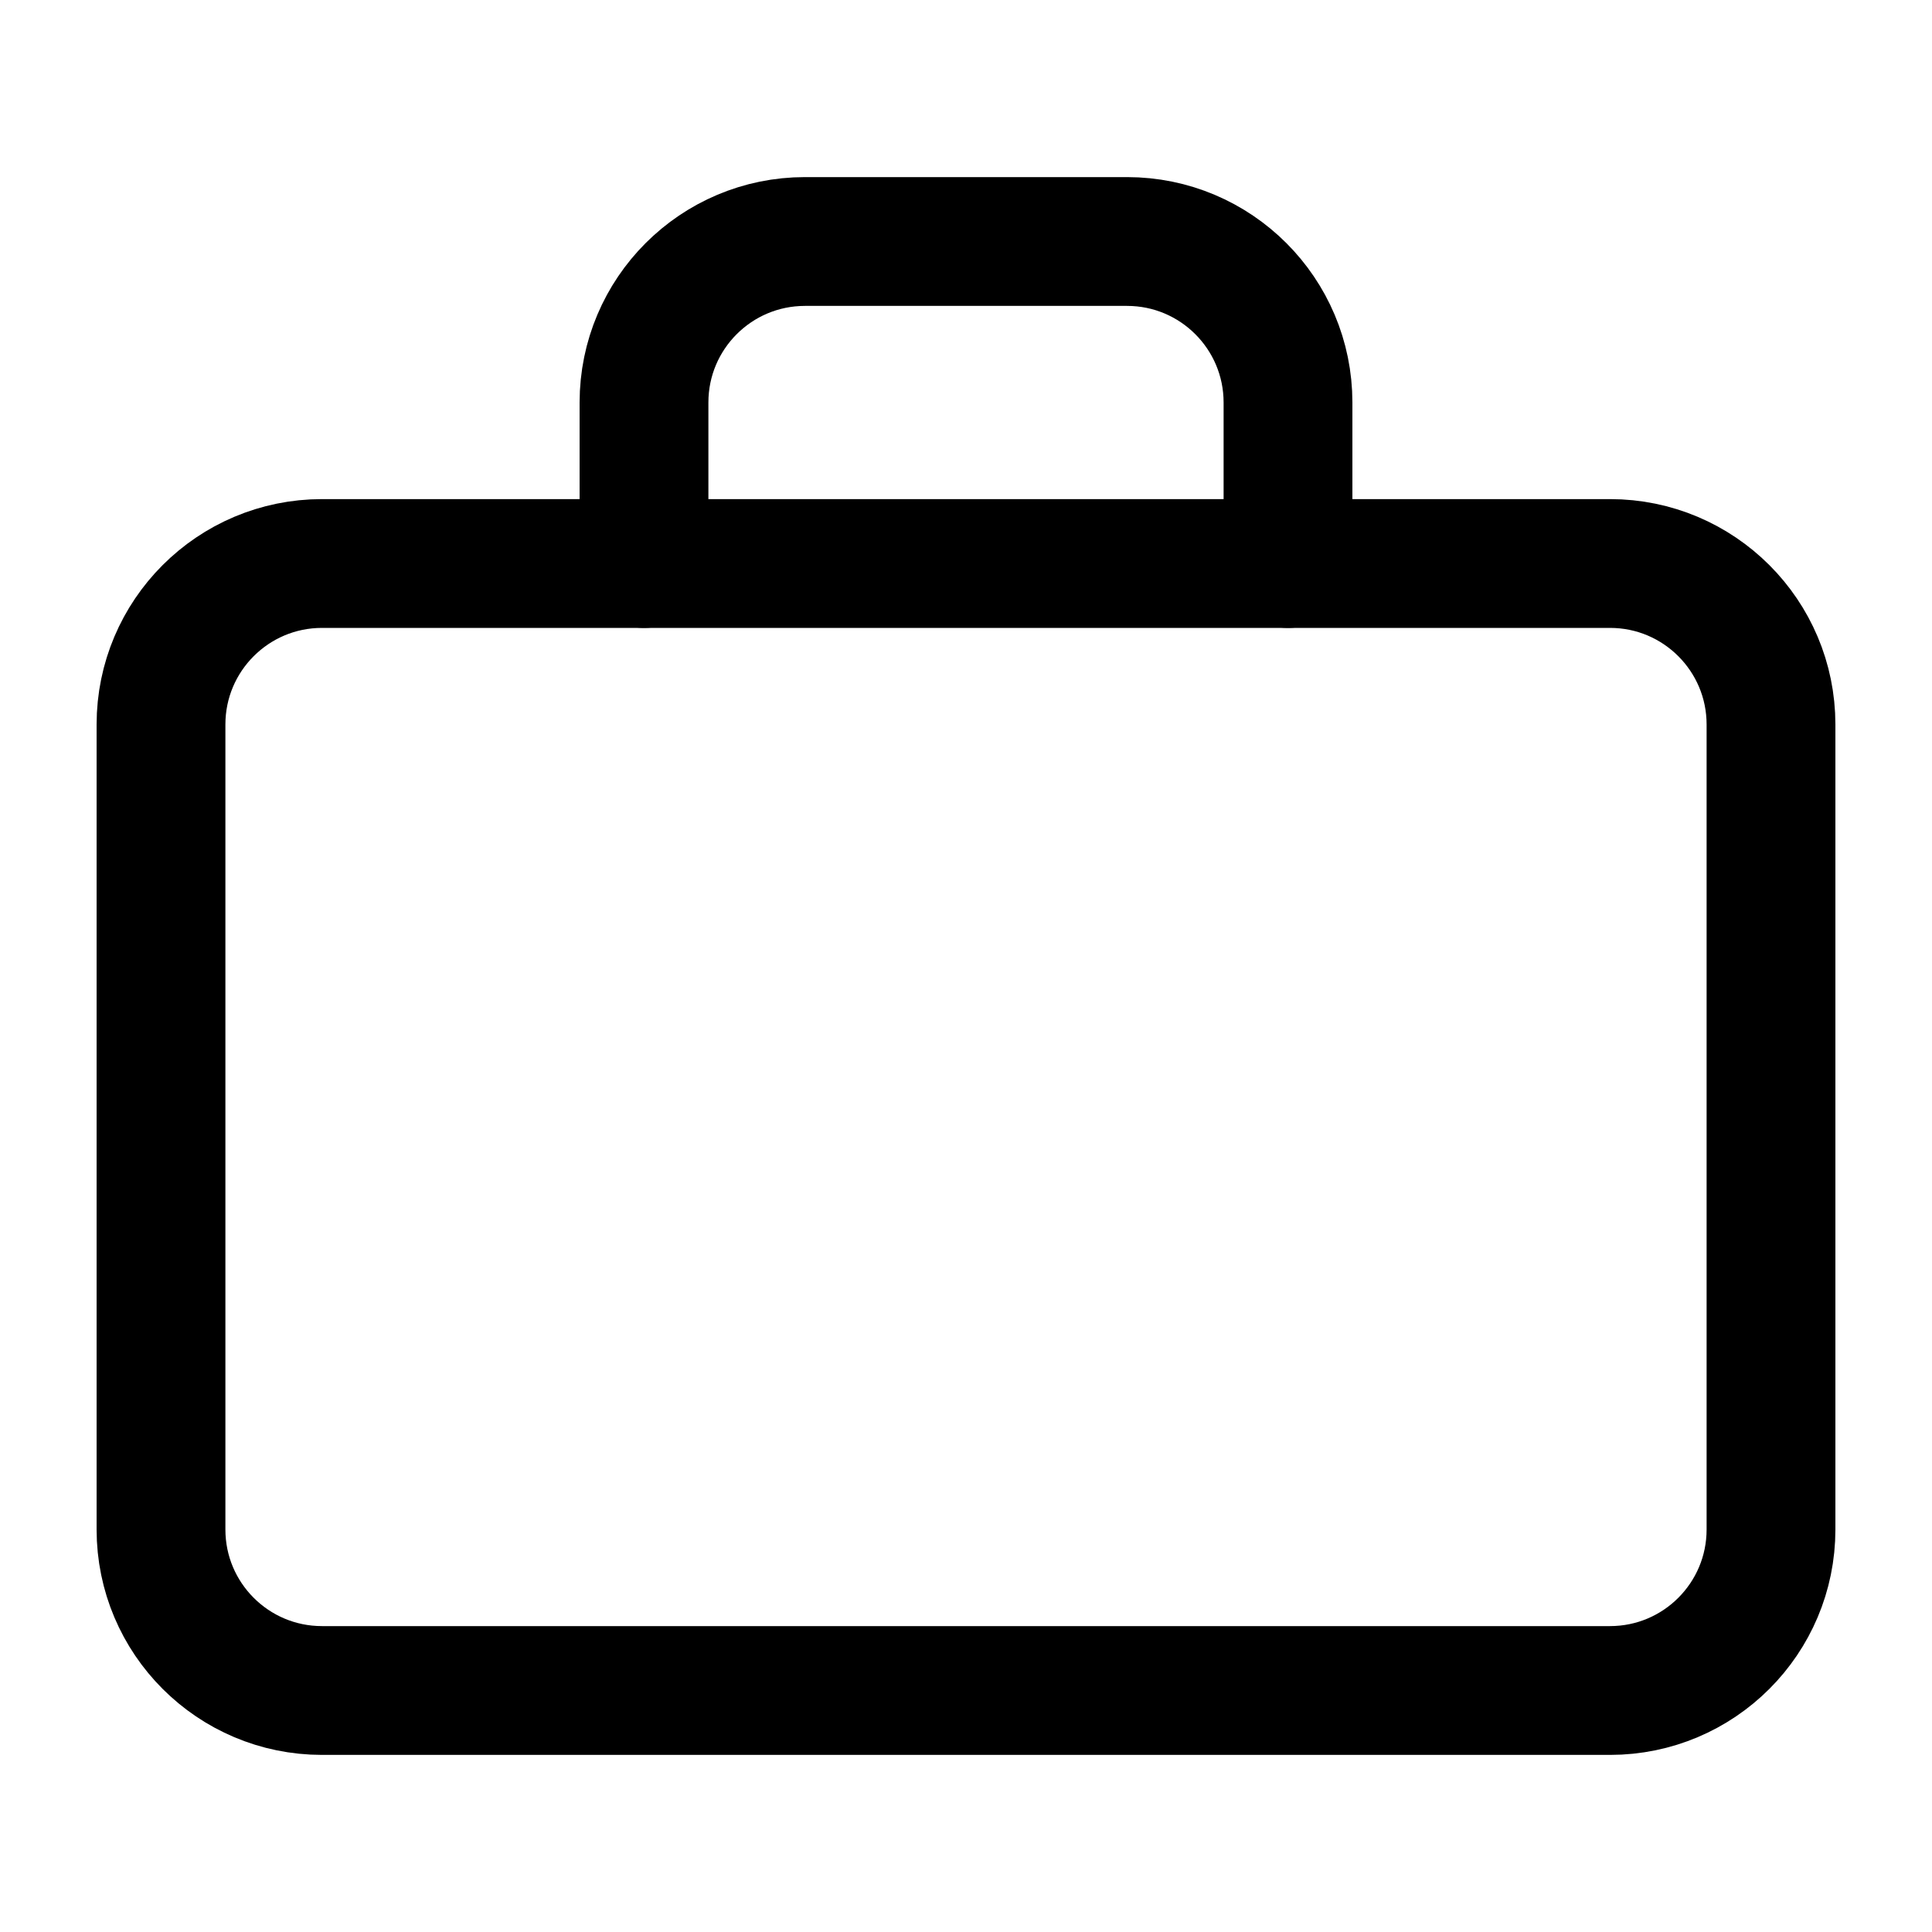
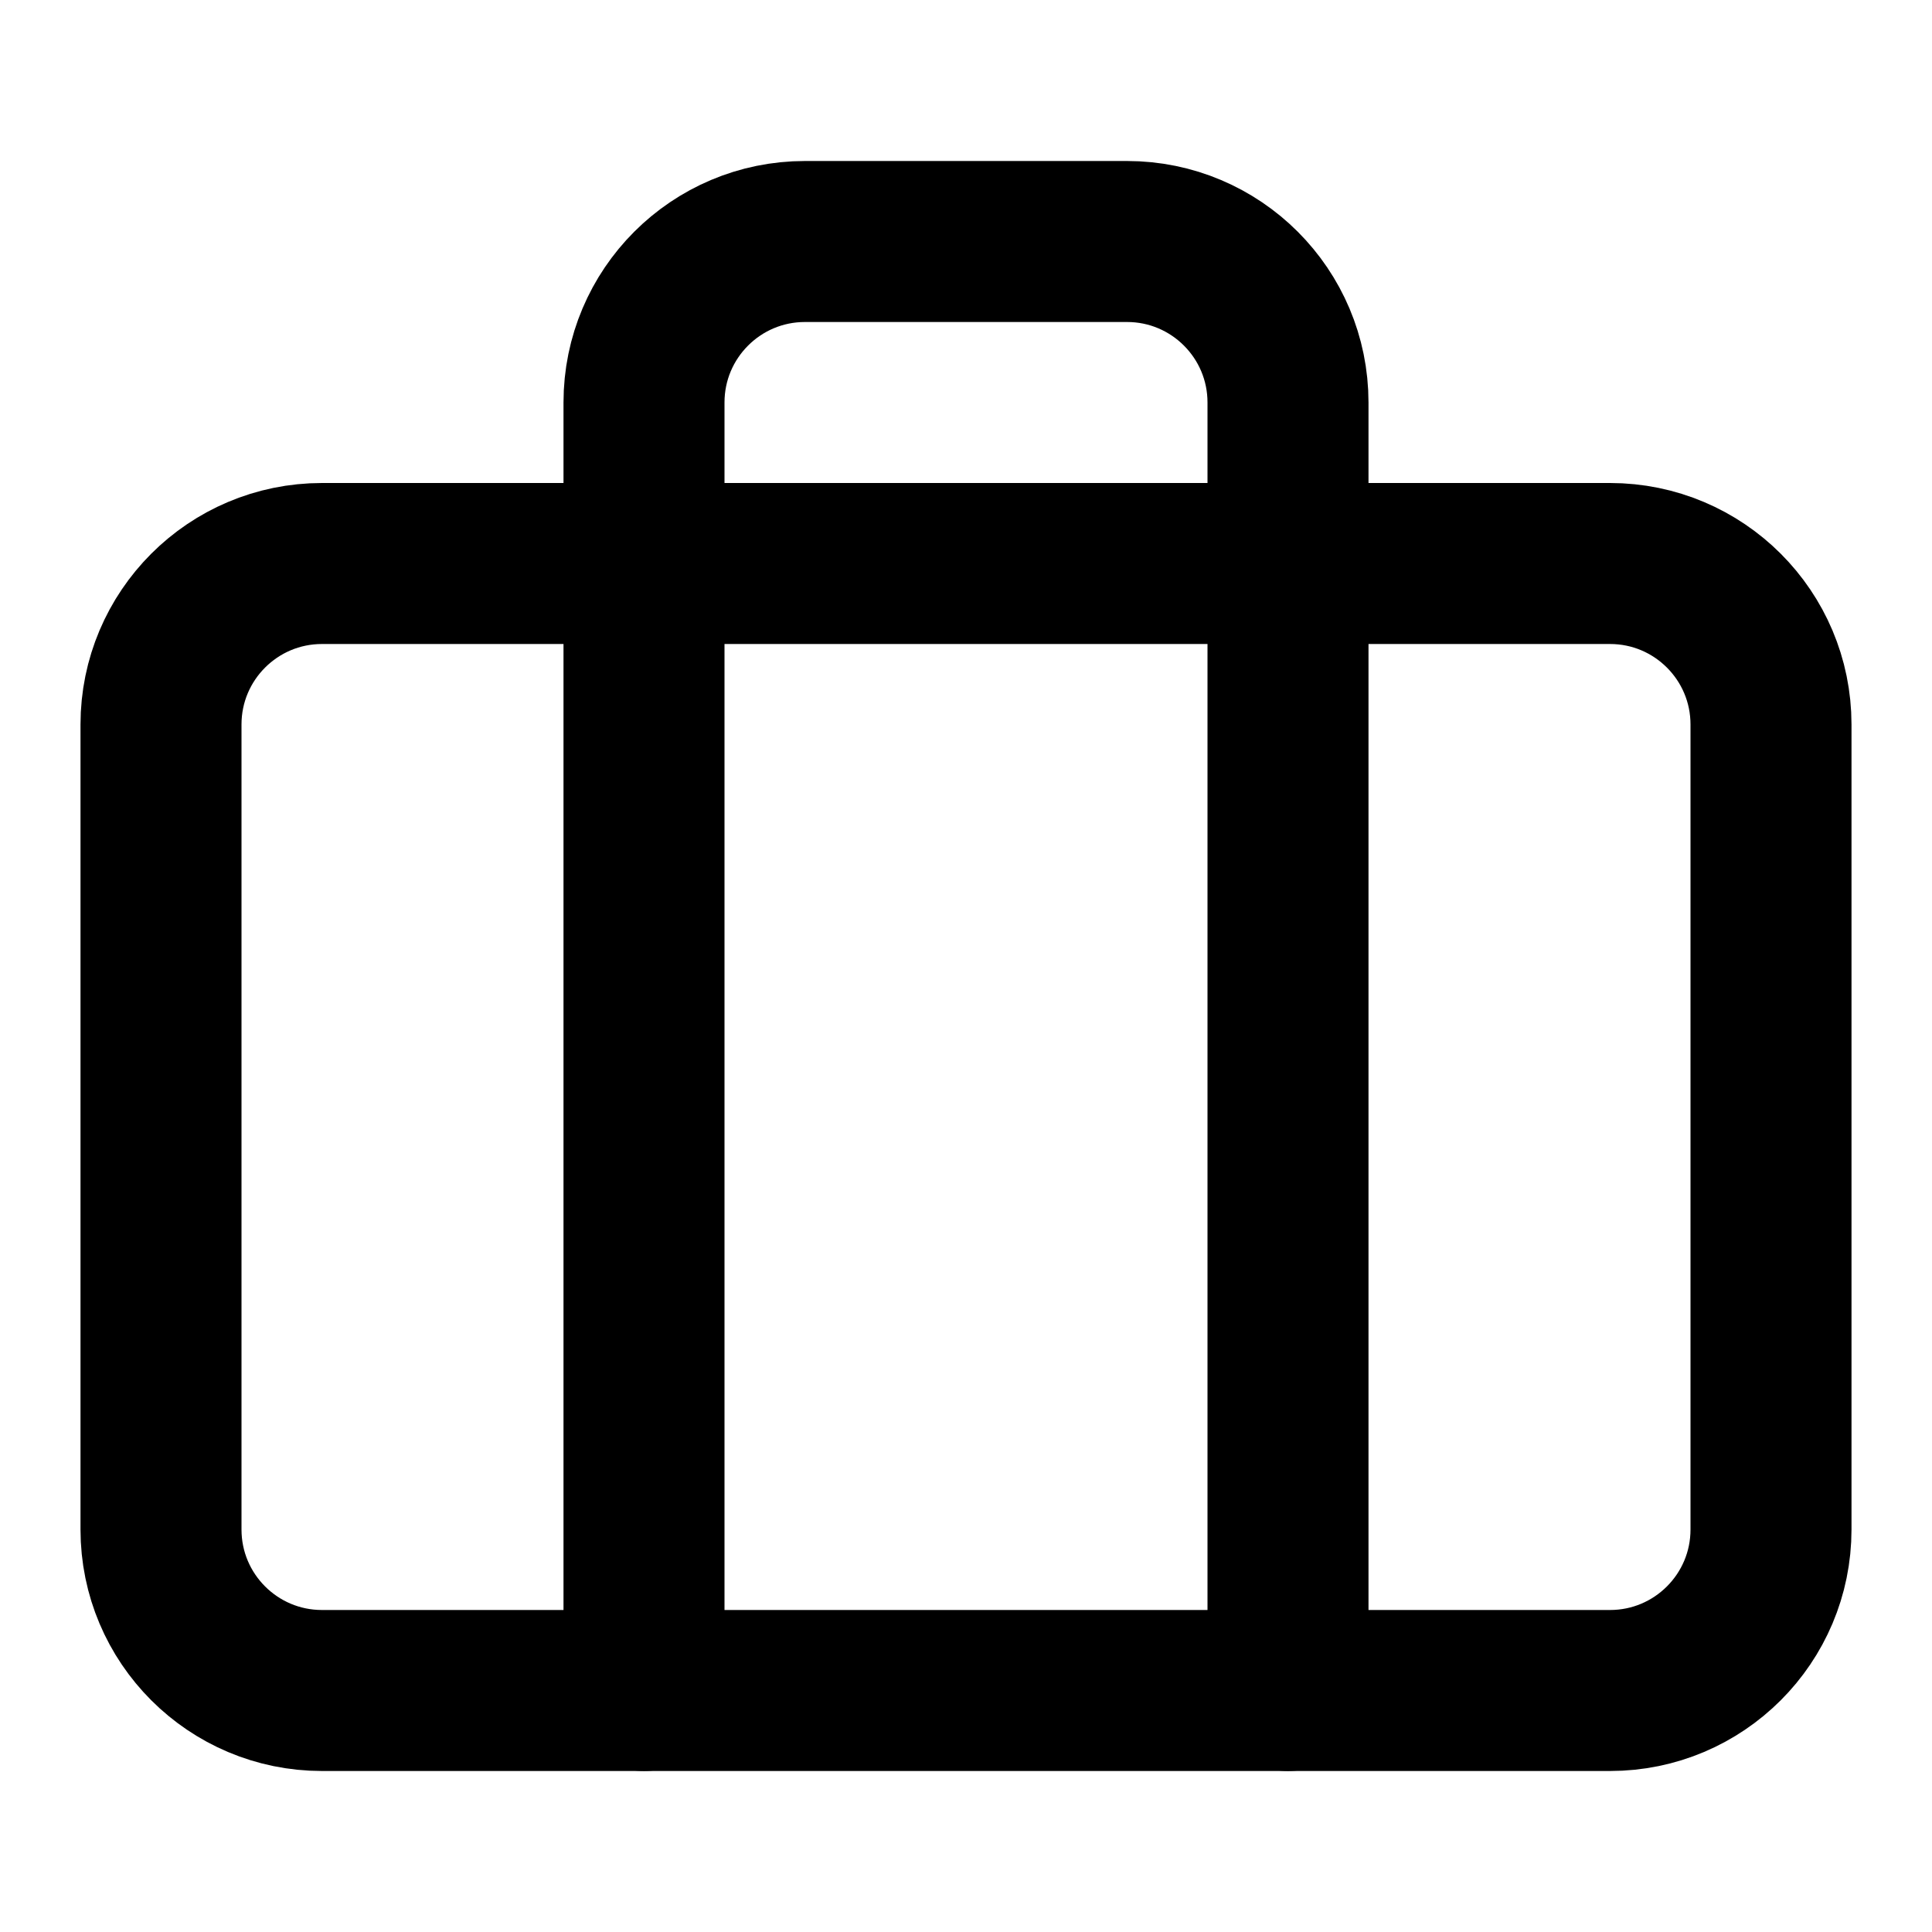
- <svg viewBox="0 0 24 24" fill="none" stroke="currentColor" stroke-width="1.6" stroke-linecap="round" stroke-linejoin="round">
-   <rect x="2" y="7" width="20" height="14" rx="2" />
-   <path d="M16 7V5a2 2 0 0 0-2-2h-4a2 2 0 0 0-2 2v2" />
+ <svg viewBox="0 0 24 24" fill="none" stroke="currentColor" stroke-width="2" stroke-linecap="round" stroke-linejoin="round">
+   <rect x="2" y="7" width="20" height="14" rx="2" ry="2" />
+   <path d="M16 21V5a2 2 0 0 0-2-2h-4a2 2 0 0 0-2 2v16" />
</svg>
